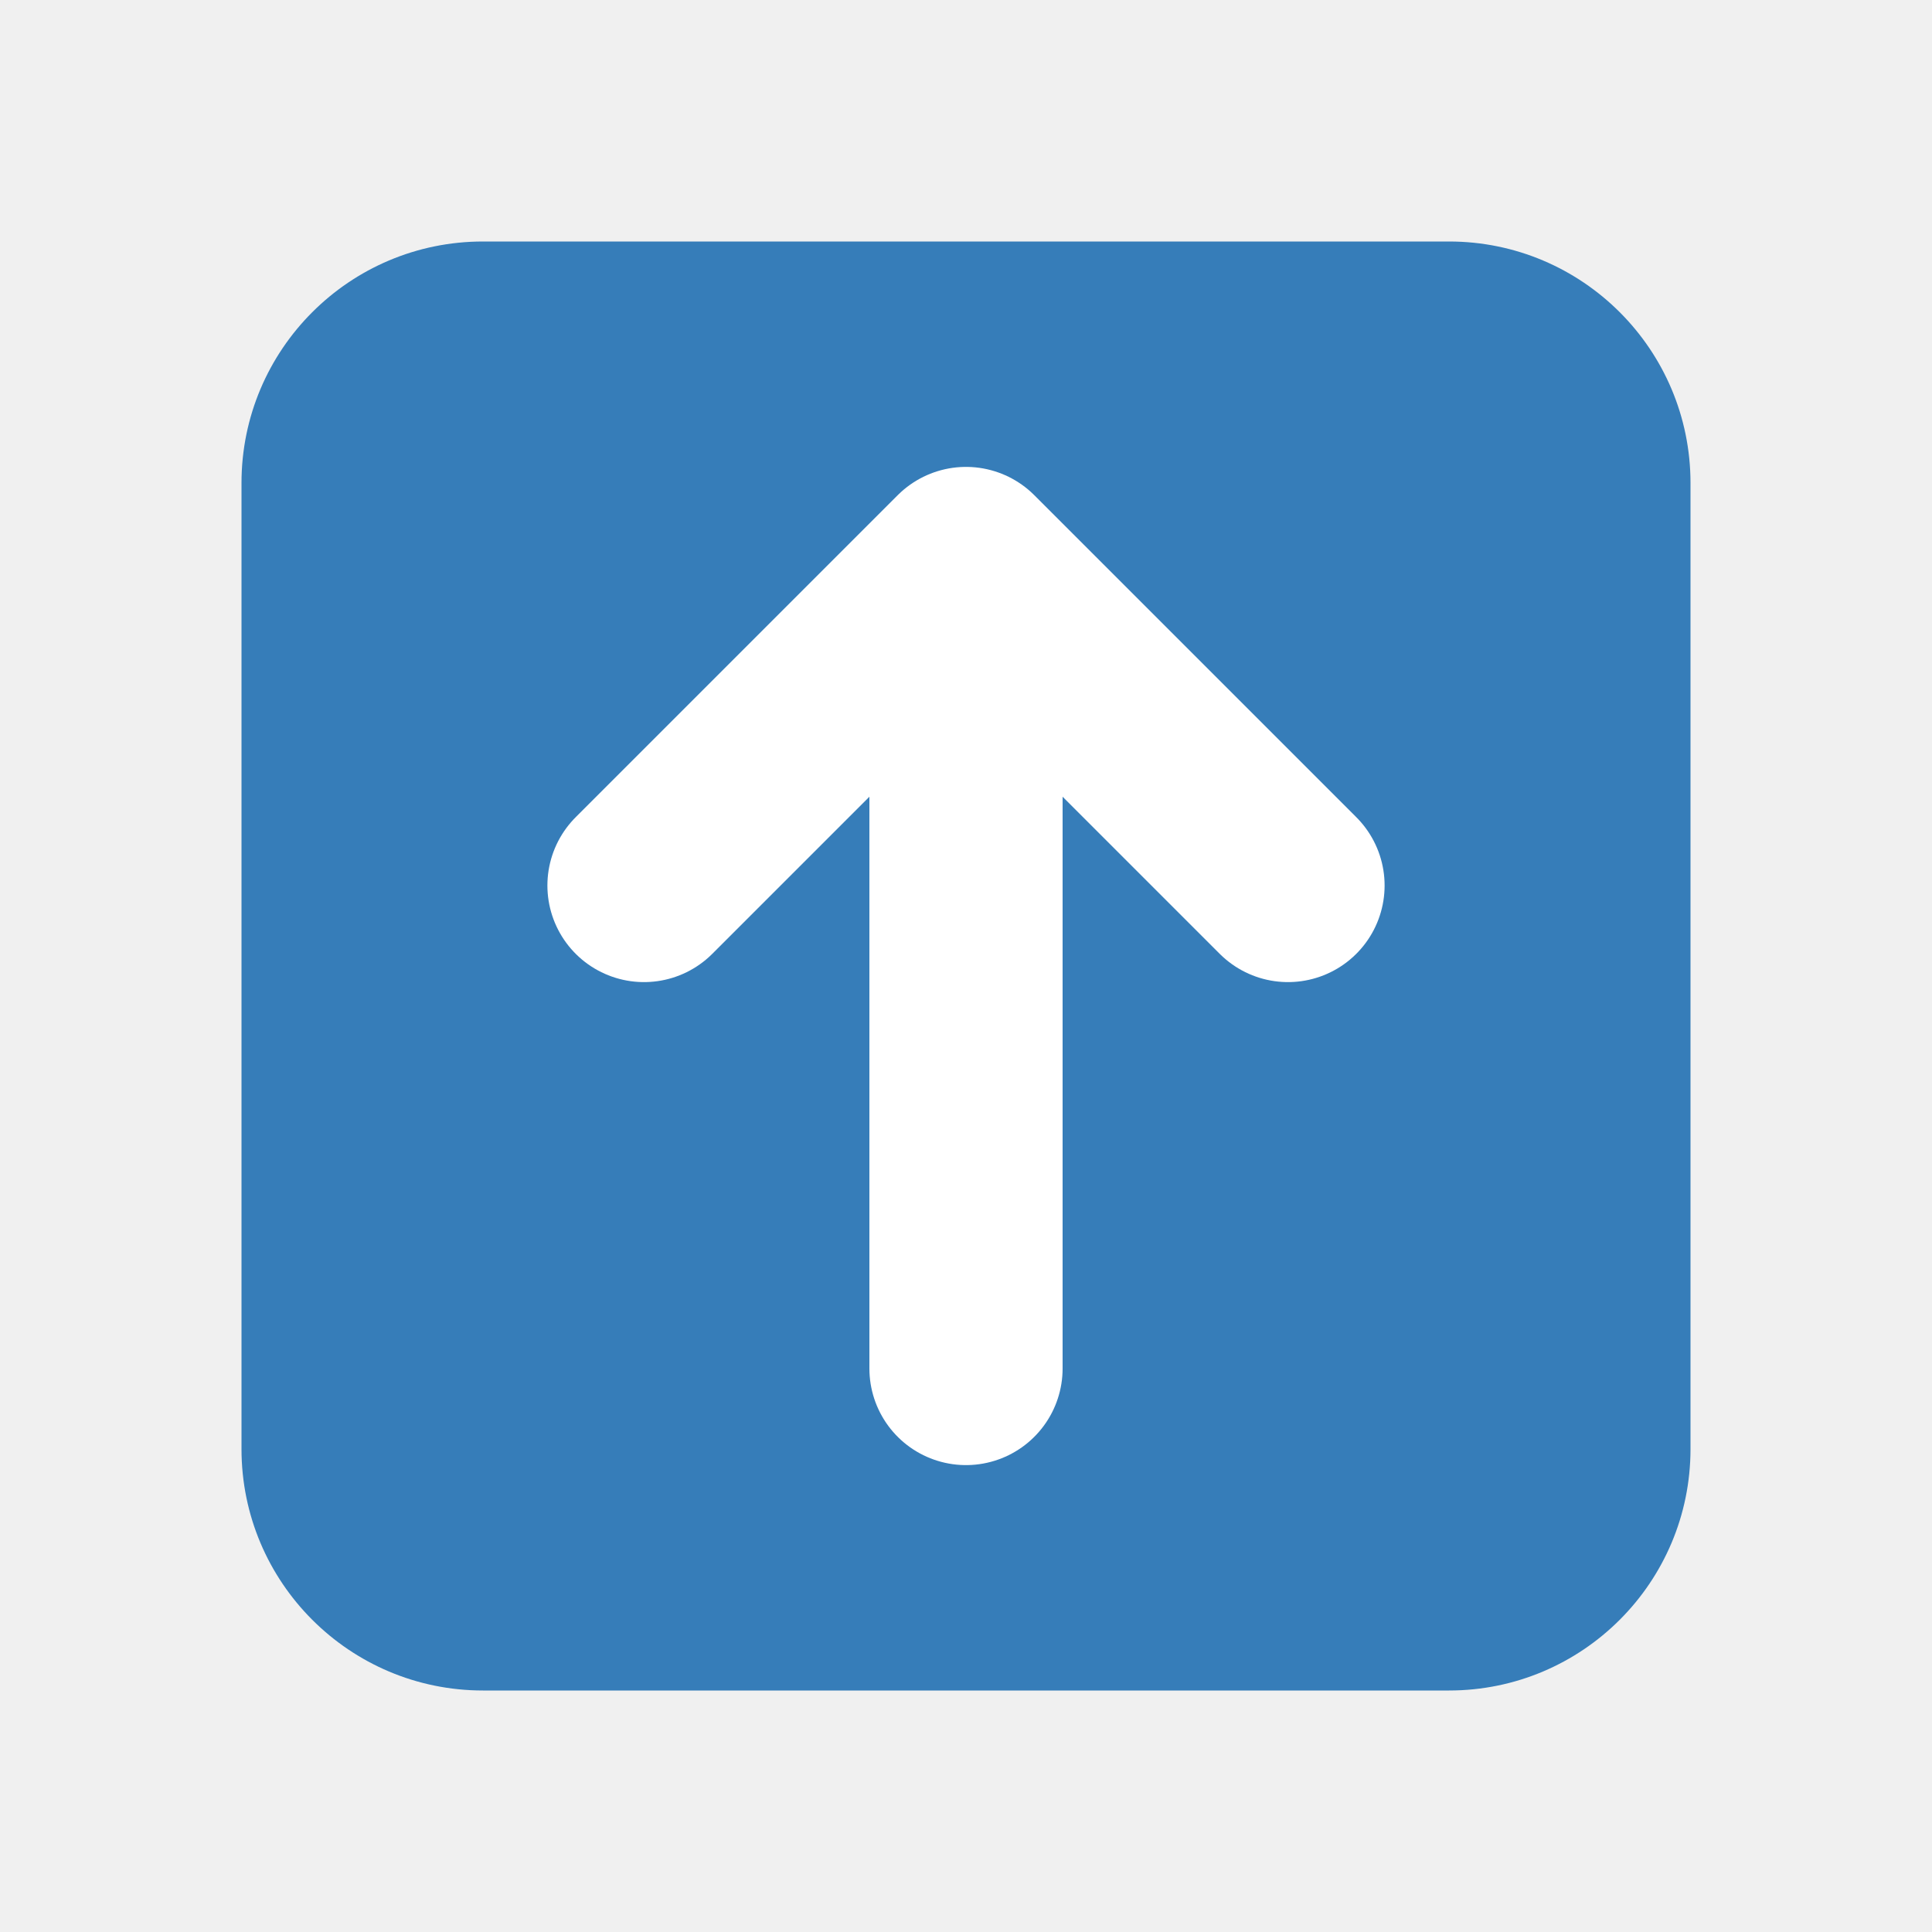
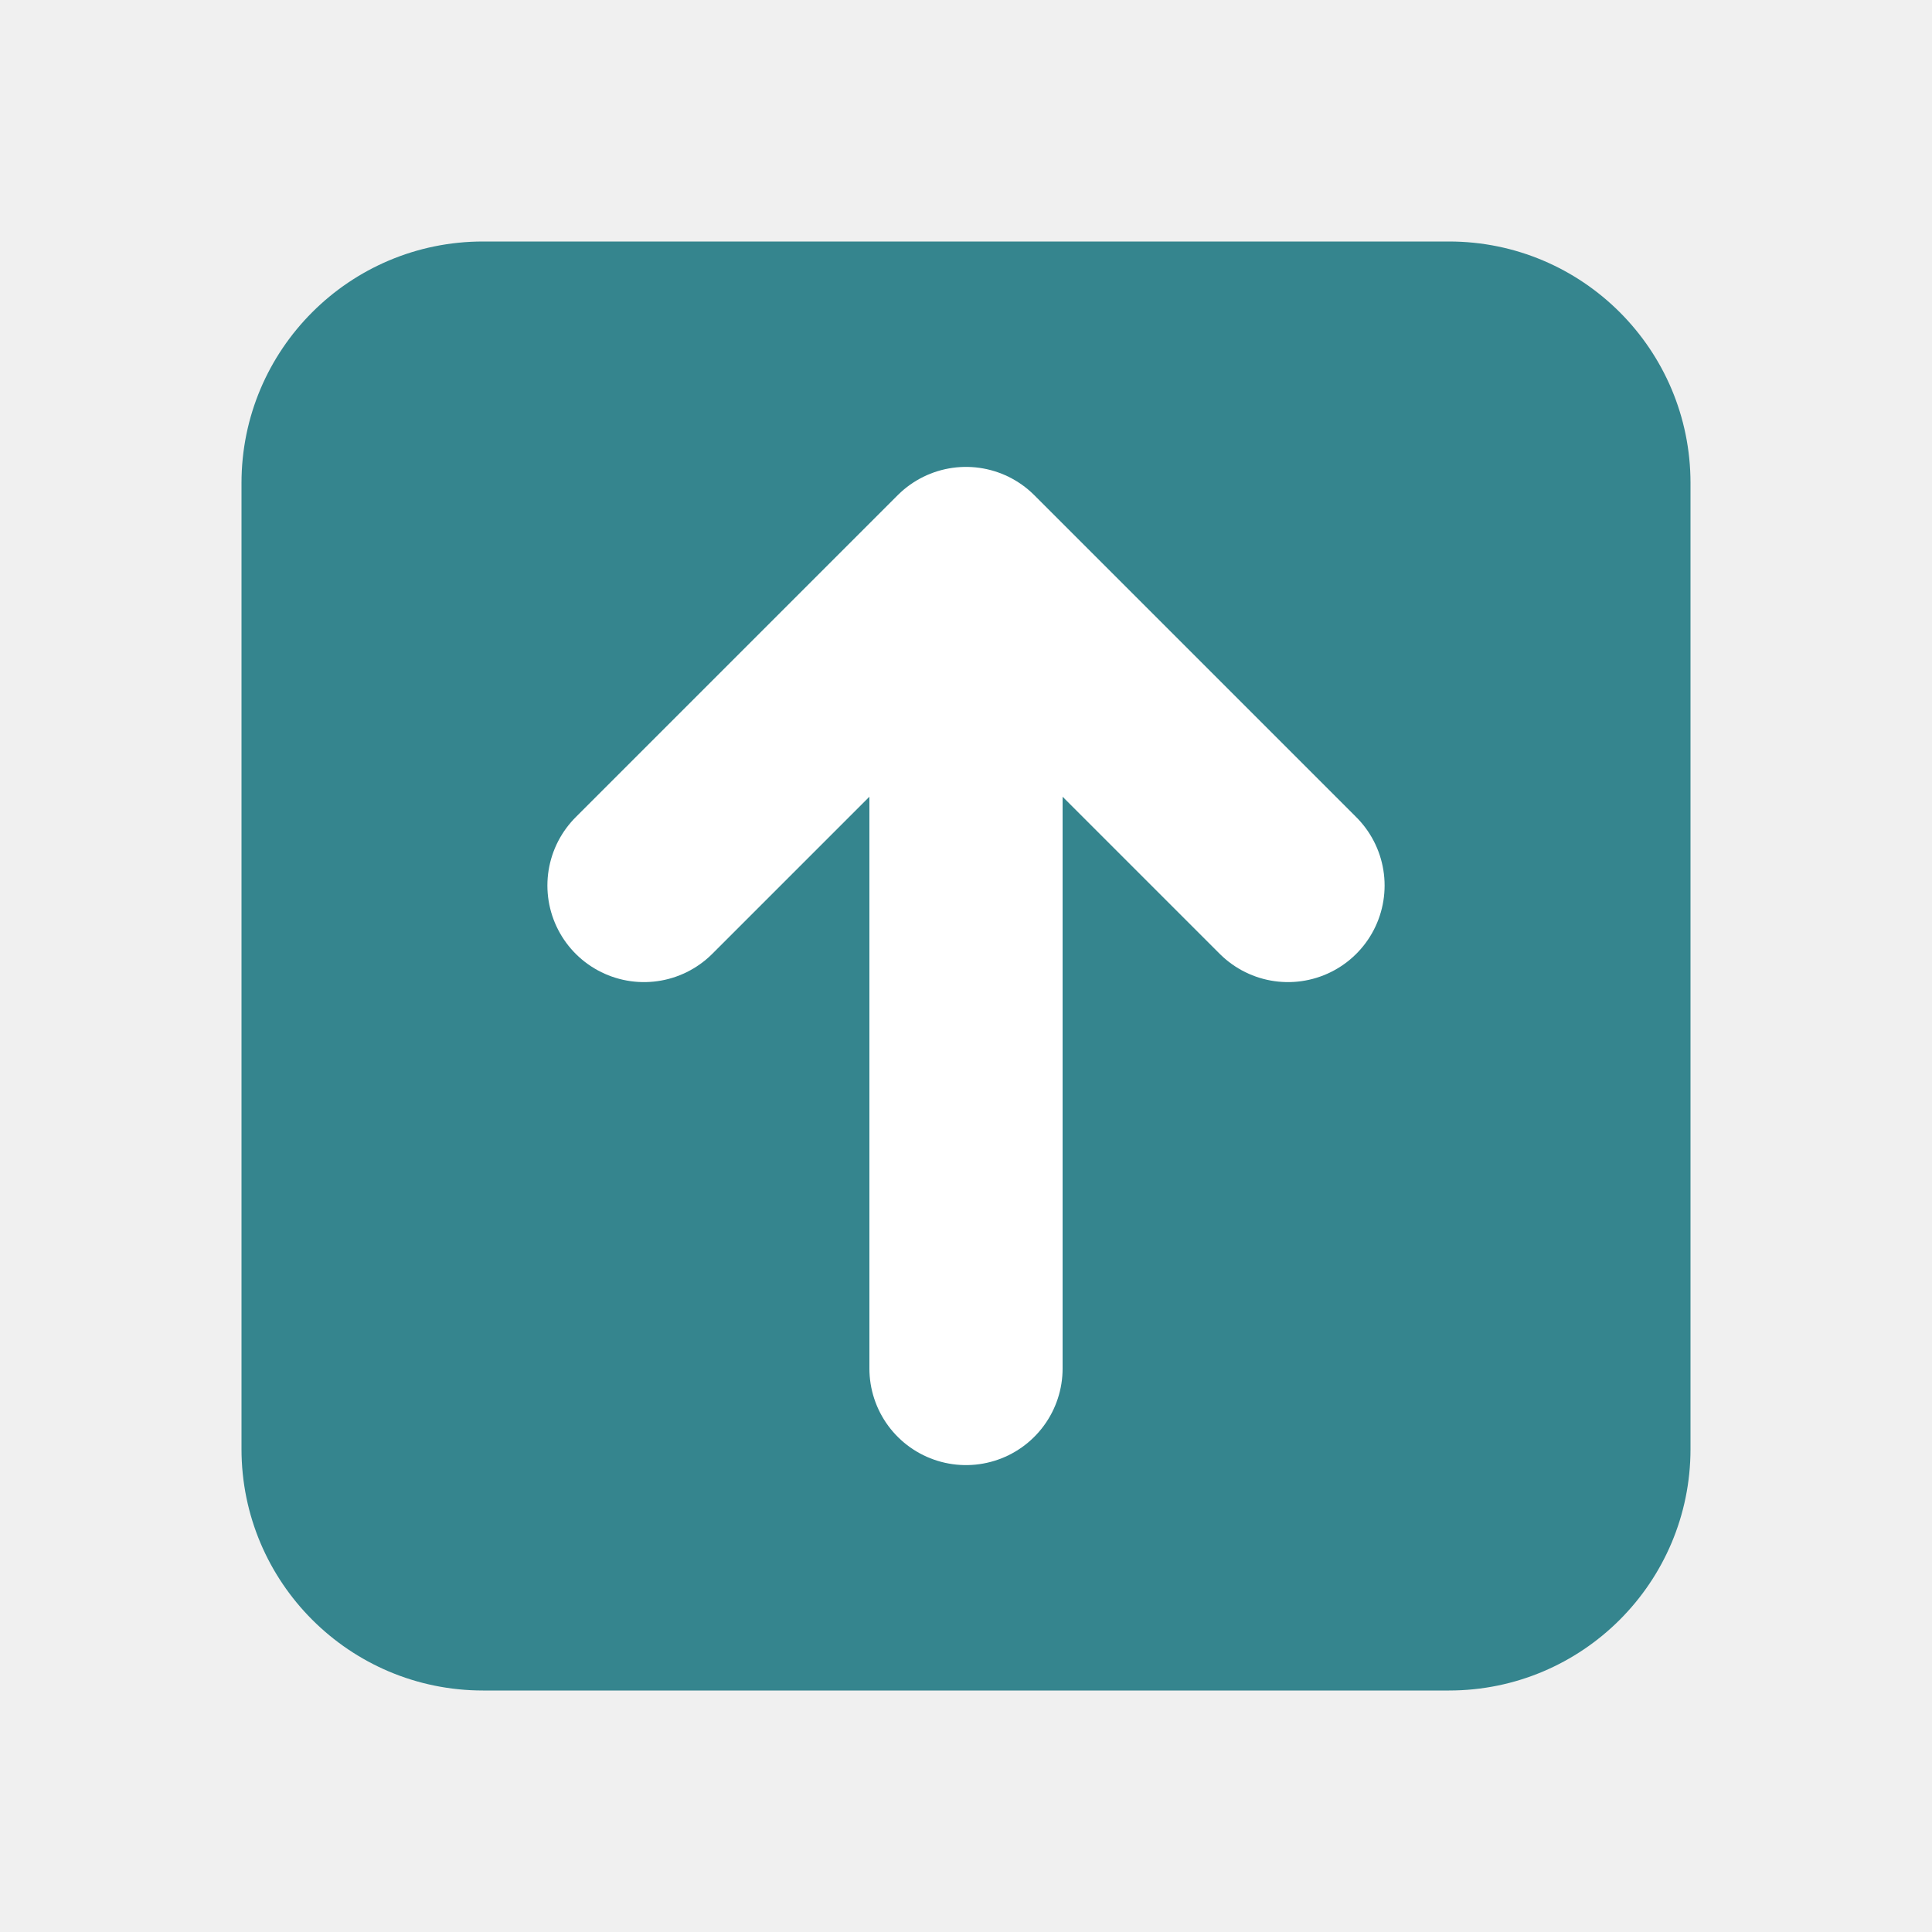
<svg xmlns="http://www.w3.org/2000/svg" viewBox="0 0 24 24">
-   <rect x="3" y="3" width="18" height="18" rx="3" fill="#367db9" />
+   <rect x="3" y="3" width="18" height="18" rx="3" fill="#35858E" />
  <path d="M12 17V7m-4 4 4-4 4 4" fill="none" stroke="#fff" stroke-width="2.4" stroke-linecap="round" stroke-linejoin="round" />
</svg>
